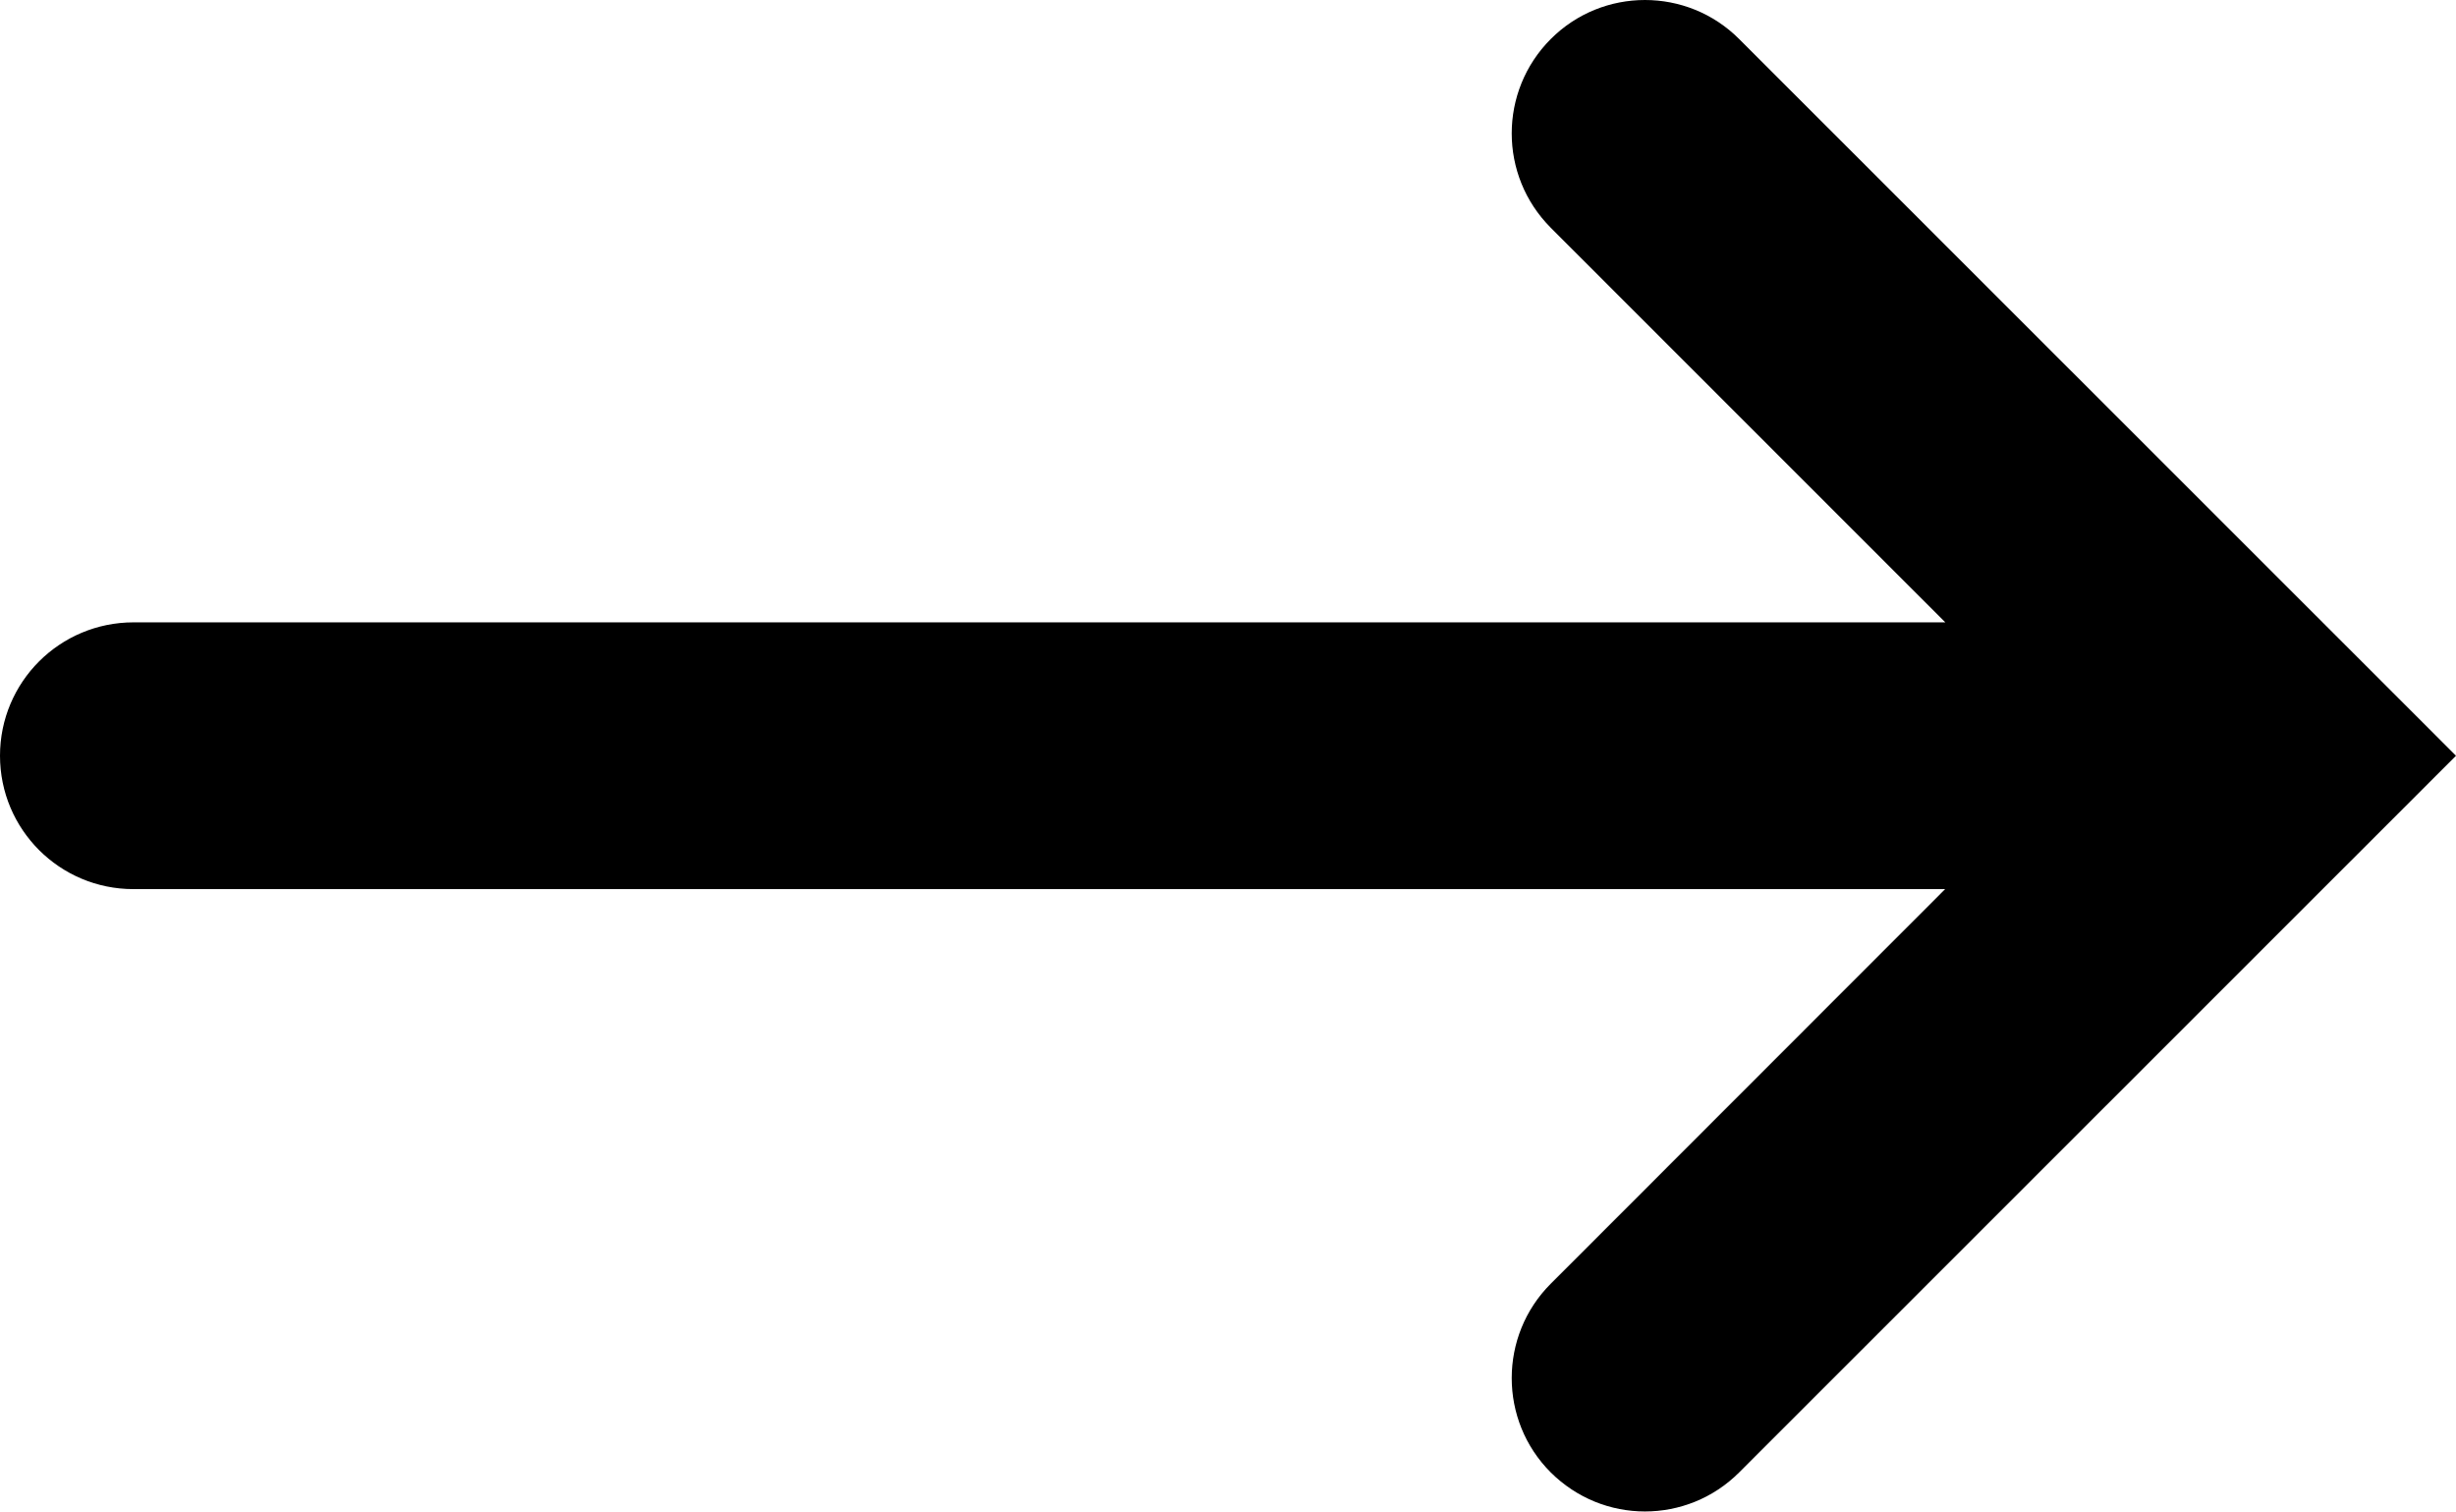
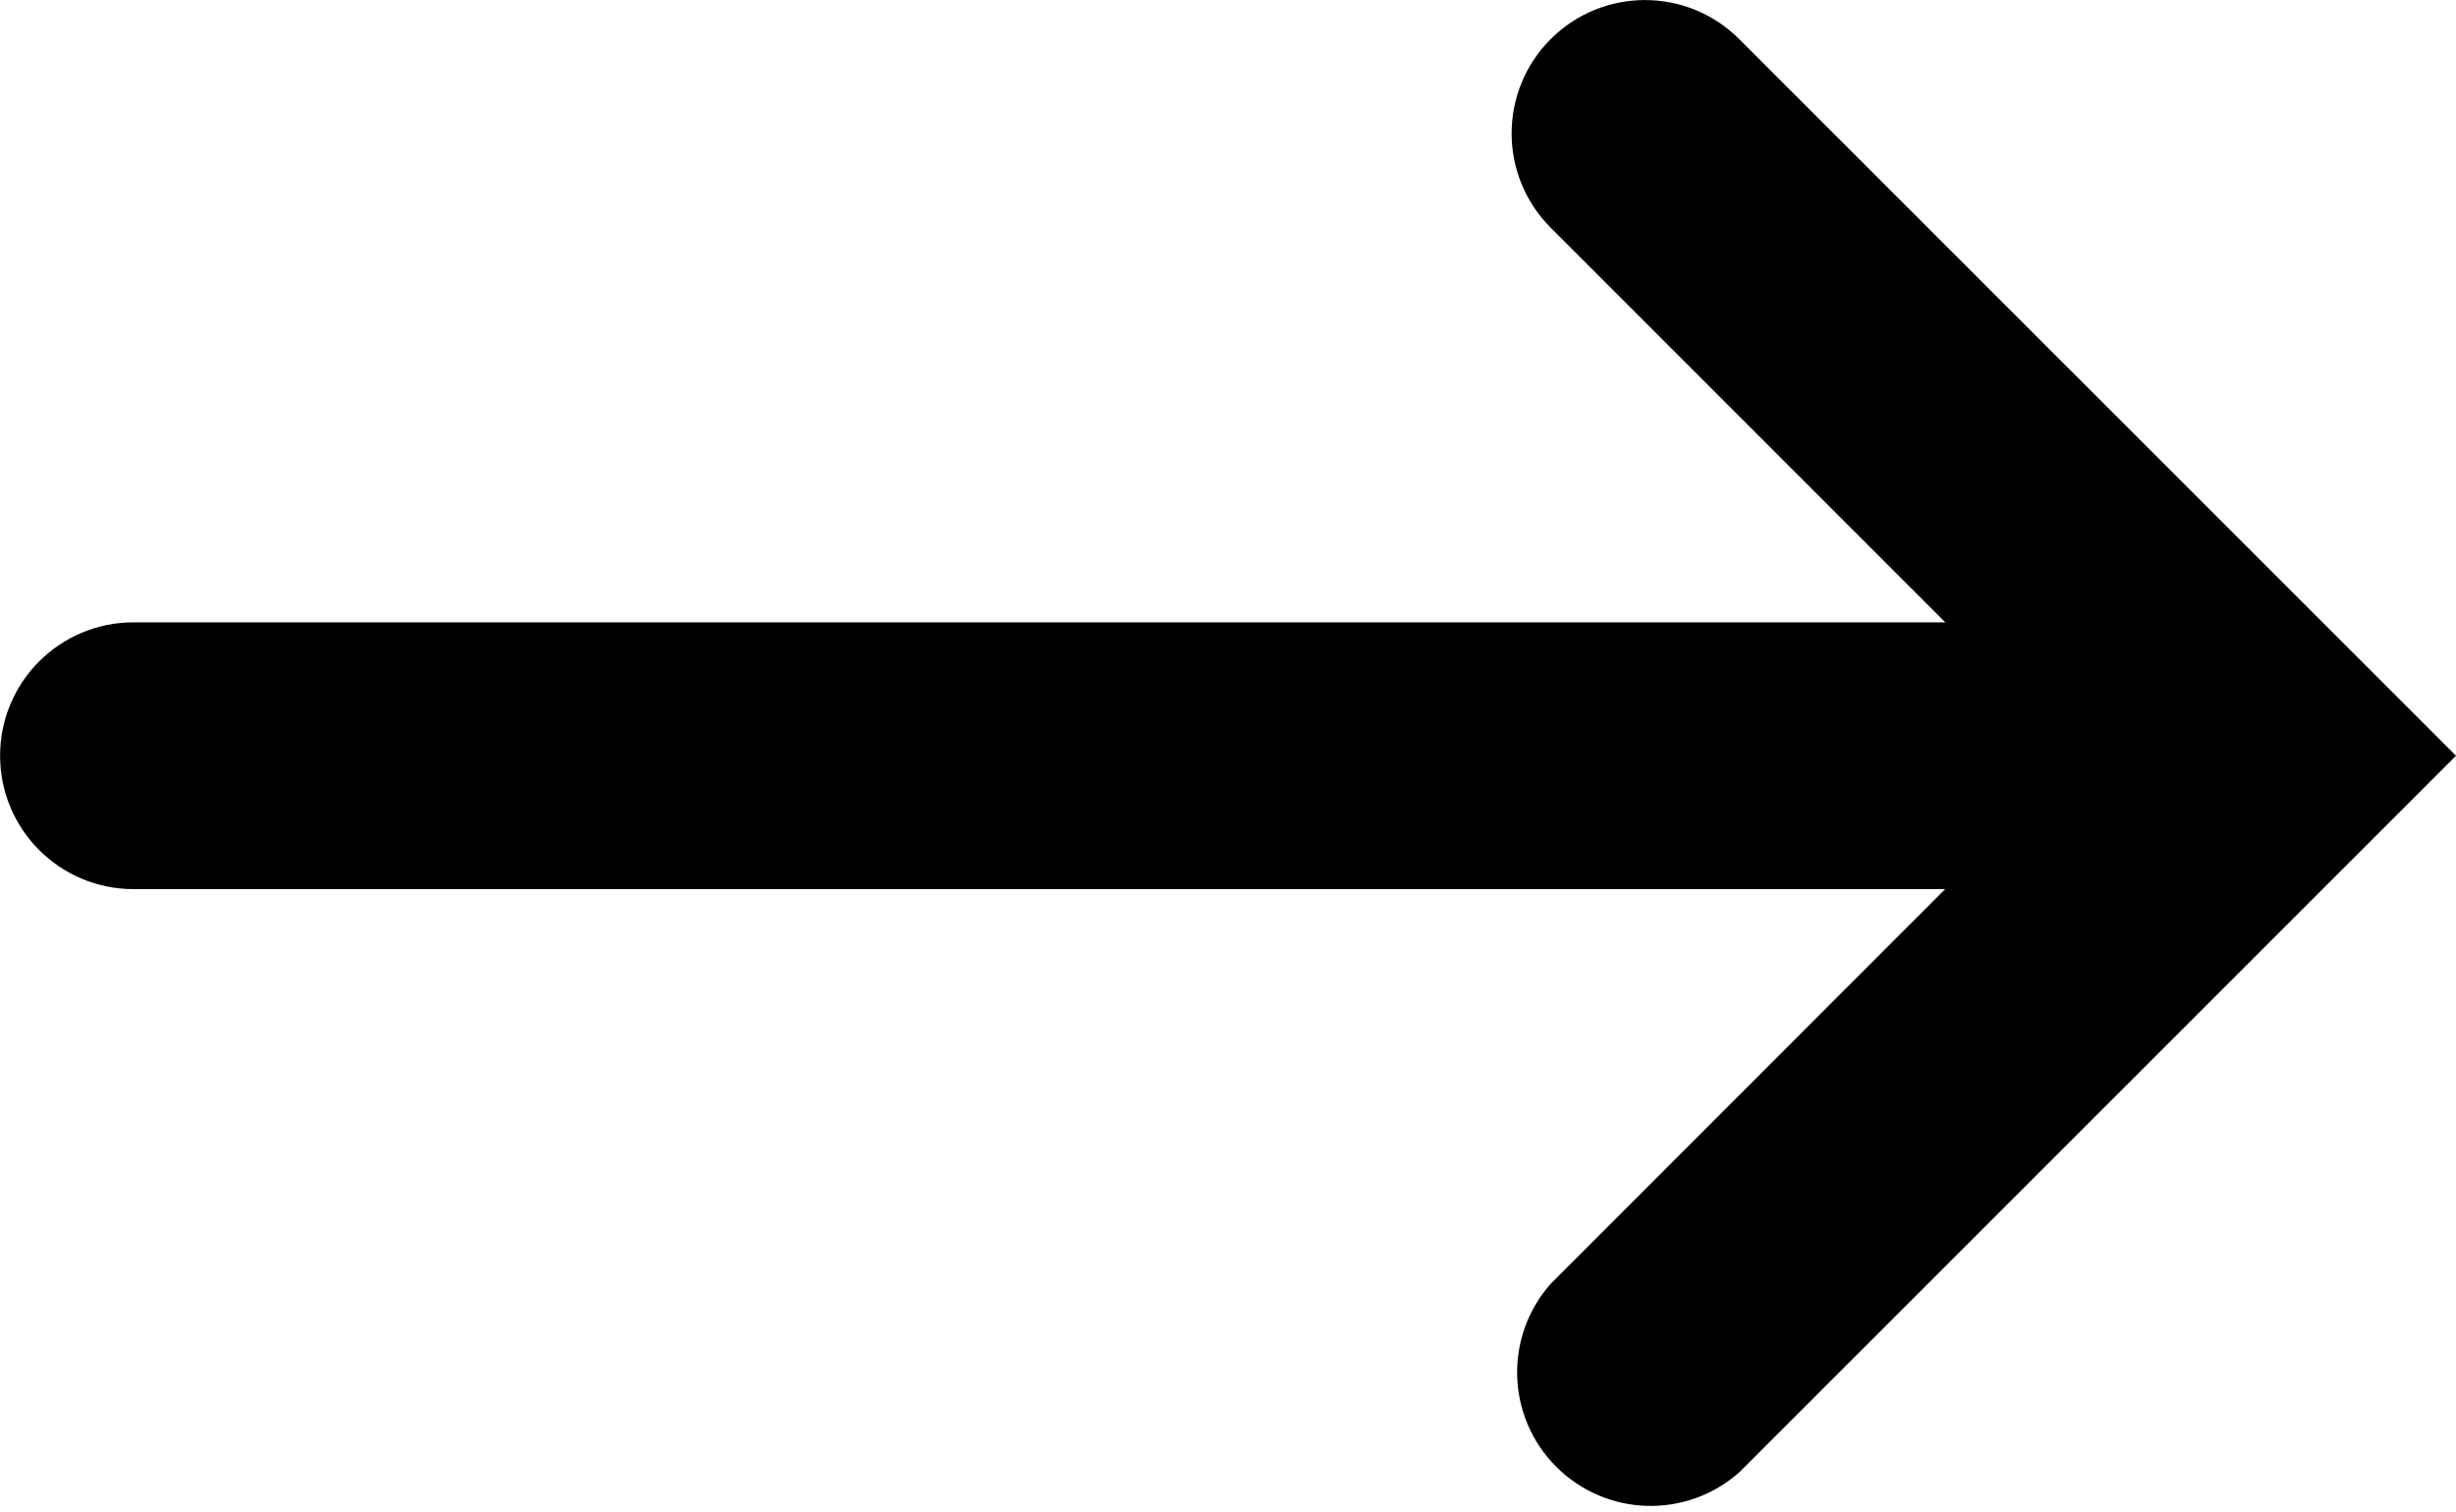
- <svg xmlns="http://www.w3.org/2000/svg" xmlns:xlink="http://www.w3.org/1999/xlink" version="1.1" id="Layer_1" x="0px" y="0px" width="13px" height="8px" viewBox="0 0 13 8" enable-background="new 0 0 13 8" xml:space="preserve">
-   <g>
-     <defs>
-       <rect id="SVGID_1_" width="13" height="8" />
-     </defs>
-     <clipPath id="SVGID_2_">
-       <use xlink:href="#SVGID_1_" overflow="visible" />
-     </clipPath>
-     <path clip-path="url(#SVGID_2_)" d="M9.206,0.207c-0.275-0.276-0.723-0.276-0.998,0c-0.275,0.276-0.275,0.722,0,0.998l2.089,2.089   h-9.59C0.316,3.294,0,3.61,0,4c0,0.39,0.316,0.706,0.706,0.706h9.59L8.208,6.795c-0.275,0.275-0.275,0.723,0,0.998   C8.347,7.931,8.526,8,8.707,8s0.361-0.069,0.499-0.207L13,4L9.206,0.207z" />
-   </g>
+ <svg xmlns="http://www.w3.org/2000/svg" xmlns:xlink="http://www.w3.org/1999/xlink" width="13" height="8">
+   <defs>
+     <path id="a" d="M0 0h13v8H0z" />
+   </defs>
+   <clipPath id="b">
+     <use xlink:href="#a" overflow="visible" />
+   </clipPath>
+   <path clip-path="url(#b)" d="M9.206.207a.705.705 0 1 0-.998.998l2.089 2.089H.707a.706.706 0 1 0-.001 1.412h9.59L8.208 6.795a.707.707 0 0 0 .998.998L13 4 9.206.207z" />
</svg>
